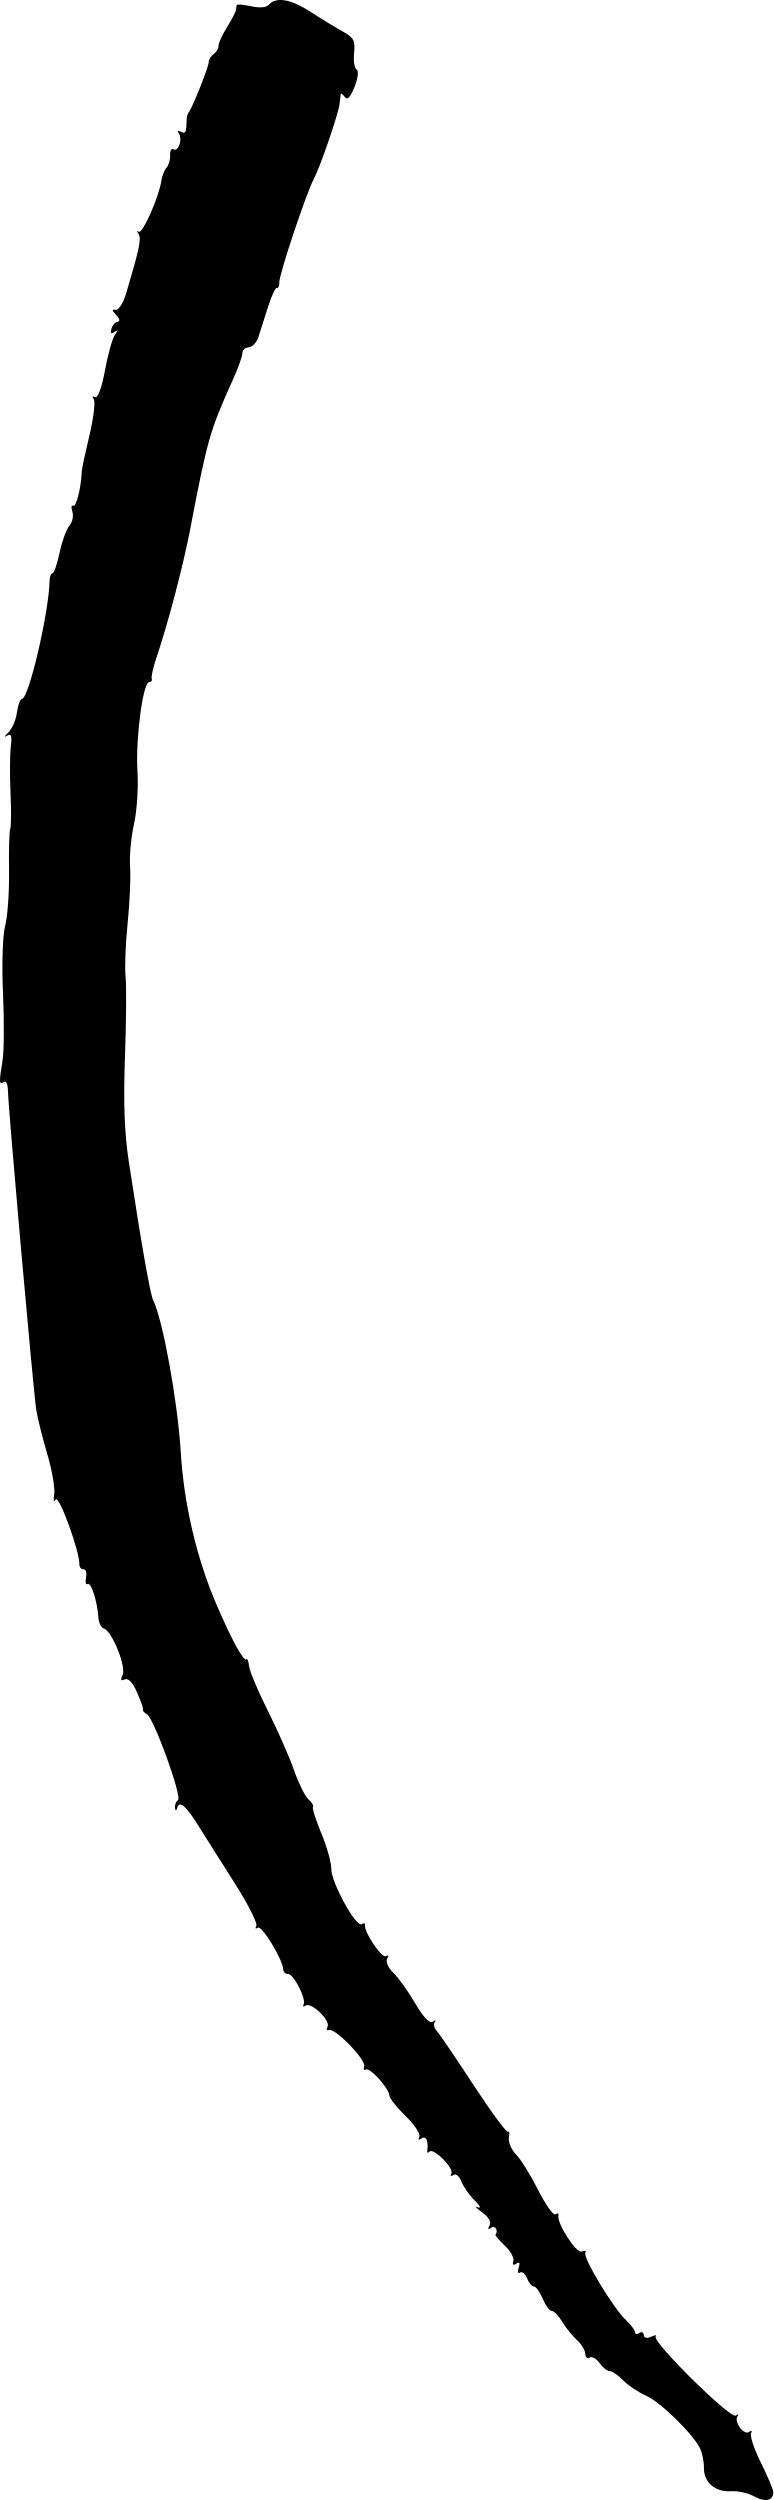
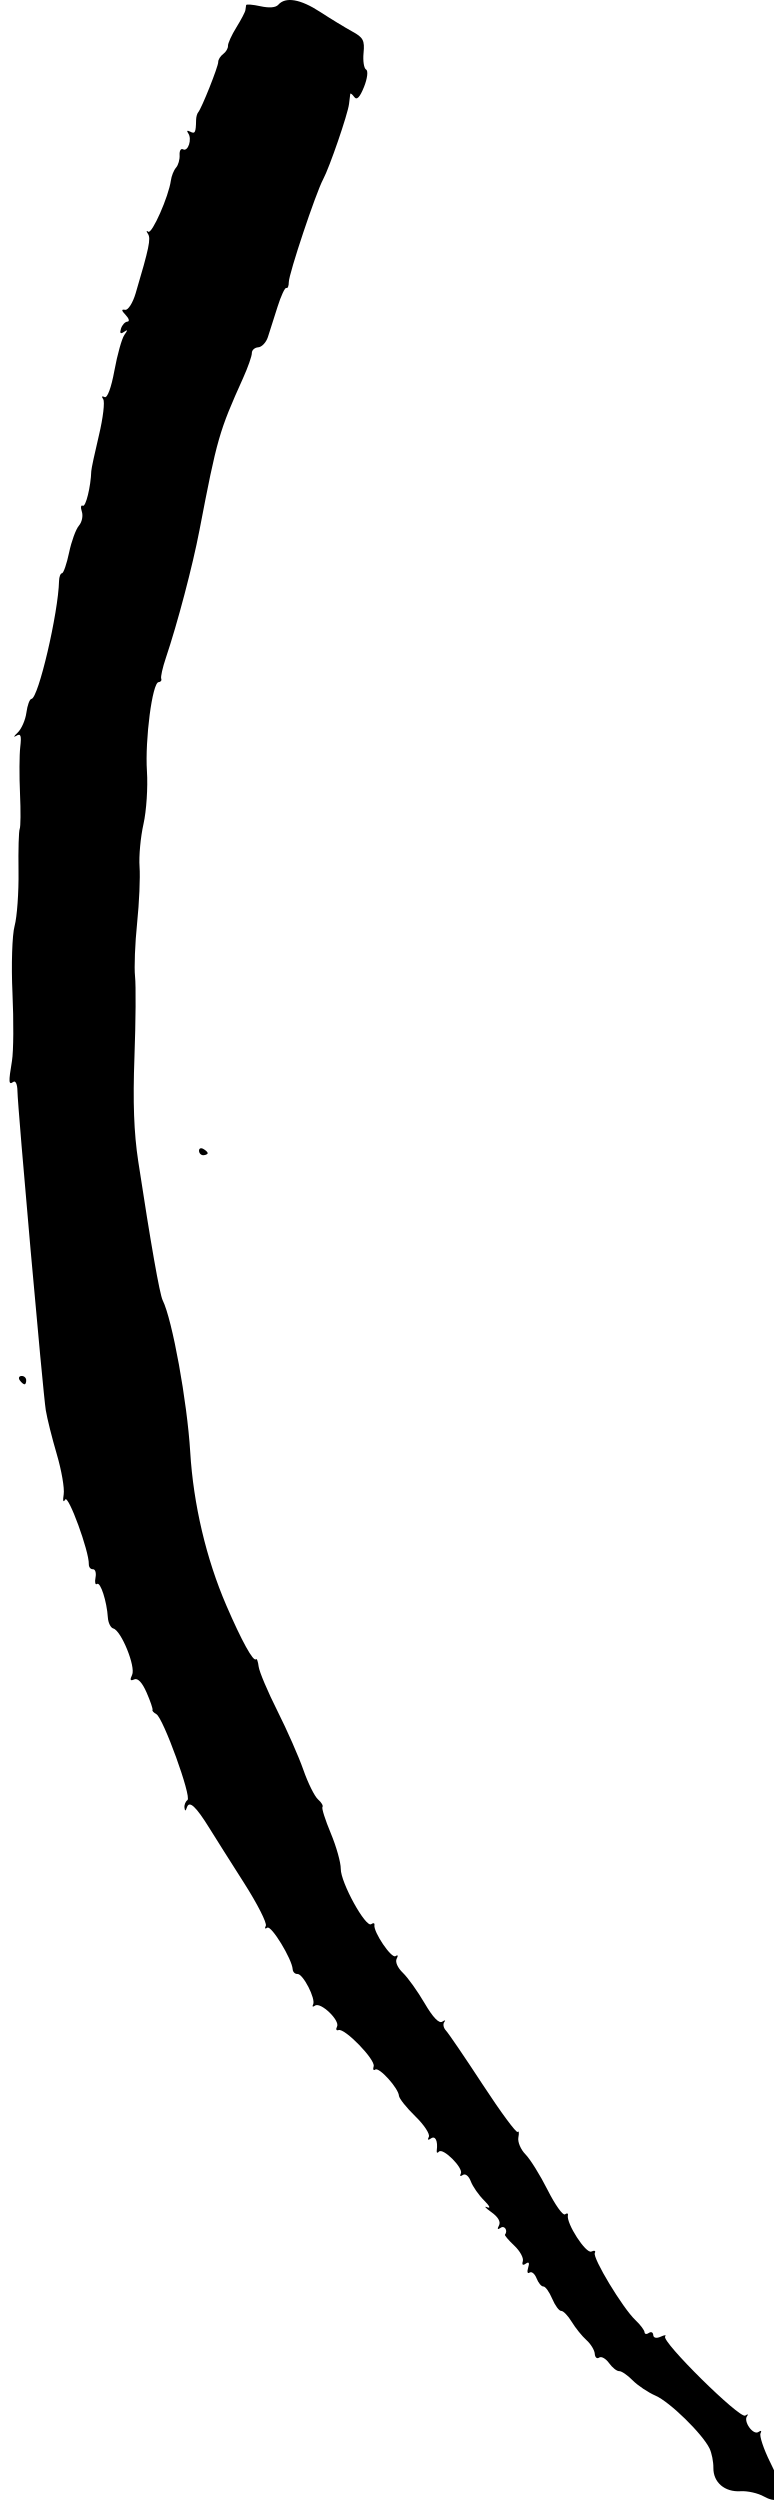
<svg xmlns="http://www.w3.org/2000/svg" width="181.666" height="587.401" id="svg3142" version="1.1">
  <defs id="defs3144" />
-   <path style="fill:#000000" d="m -34.838,325.256 c -0.242,0.016 -0.747,-0.403 -1.121,-0.93 -0.375,-0.527 -0.206,-0.989 0.376,-1.026 0.581,-0.038 1.086,0.381 1.121,0.93 0.035,0.549 -0.133,1.011 -0.376,1.026 z" id="path3034" />
-   <path style="fill:#000000" d="m 7.12,269.932 c -0.571,-0.304 -1.007,-0.077 -0.969,0.505 0.038,0.581 0.517,1.028 1.066,0.992 0.549,-0.036 0.985,-0.263 0.969,-0.505 -0.016,-0.242 -0.495,-0.689 -1.066,-0.992 z" id="path3030" />
-   <path style="fill:#000000" d="m 178.718,578.503 c -1.547,-3.138 -2.558,-6.186 -2.245,-6.774 0.318,-0.598 0.103,-0.737 -0.489,-0.316 -1.235,0.878 -3.646,-2.502 -2.666,-3.738 0.364,-0.46 0.165,-0.508 -0.442,-0.107 -1.266,0.837 -19.805,-17.477 -18.823,-18.594 0.345,-0.393 -0.126,-0.367 -1.046,0.056 -0.993,0.457 -1.704,0.296 -1.749,-0.394 -0.041,-0.64 -0.506,-0.857 -1.033,-0.482 -0.527,0.375 -0.983,0.29 -1.014,-0.187 -0.031,-0.478 -1,-1.759 -2.154,-2.848 -2.961,-2.793 -10.119,-14.642 -9.523,-15.763 0.273,-0.513 -0.094,-0.662 -0.815,-0.33 -1.27,0.584 -5.937,-6.635 -5.511,-8.526 0.104,-0.461 -0.206,-0.557 -0.689,-0.214 -0.483,0.343 -2.313,-2.228 -4.069,-5.714 -1.755,-3.486 -4.104,-7.263 -5.22,-8.393 -1.116,-1.13 -1.863,-2.913 -1.66,-3.961 0.203,-1.048 0.128,-1.631 -0.167,-1.296 -0.295,0.335 -3.962,-4.628 -8.149,-11.031 -4.187,-6.402 -8.099,-12.155 -8.693,-12.783 -0.594,-0.628 -0.77,-1.531 -0.393,-2.006 0.378,-0.475 0.162,-0.516 -0.48,-0.09 -0.761,0.505 -2.205,-1.003 -4.148,-4.331 -1.64,-2.808 -3.94,-6.024 -5.112,-7.148 -1.234,-1.183 -1.845,-2.579 -1.452,-3.318 0.395,-0.742 0.282,-0.993 -0.27,-0.601 -0.937,0.666 -5.25,-5.705 -4.958,-7.322 0.083,-0.46 -0.257,-0.546 -0.755,-0.191 -1.292,0.919 -7.191,-9.804 -7.154,-13.004 0.017,-1.47 -1.039,-5.233 -2.347,-8.361 -1.308,-3.129 -2.187,-5.906 -1.953,-6.172 0.234,-0.266 -0.236,-1.064 -1.043,-1.773 -0.807,-0.709 -2.354,-3.825 -3.437,-6.924 -1.083,-3.099 -3.834,-9.346 -6.114,-13.884 -2.28,-4.537 -4.26,-9.219 -4.4,-10.404 -0.14,-1.185 -0.424,-1.963 -0.63,-1.728 -0.611,0.695 -3.374,-4.32 -6.966,-12.645 -4.721,-10.941 -7.741,-23.771 -8.48,-36.028 -0.714,-11.84 -4.22,-31.155 -6.472,-35.657 -0.706,-1.411 -2.791,-13.27 -5.749,-32.697 -1.015,-6.664 -1.274,-13.843 -0.885,-24.494 0.303,-8.287 0.366,-16.791 0.14,-18.899 -0.226,-2.108 -0.006,-7.759 0.488,-12.558 0.494,-4.799 0.751,-10.745 0.571,-13.214 -0.18,-2.469 0.236,-6.99 0.925,-10.049 0.689,-3.058 1.054,-8.63 0.812,-12.381 -0.482,-7.45 1.267,-20.855 2.734,-20.95 0.505,-0.033 0.783,-0.398 0.619,-0.812 -0.165,-0.414 0.318,-2.587 1.073,-4.829 2.759,-8.198 6.299,-21.64 7.913,-30.053 4.151,-21.627 4.608,-23.221 10.242,-35.735 1.15,-2.555 2.081,-5.208 2.069,-5.896 -0.012,-0.688 0.661,-1.295 1.496,-1.349 0.835,-0.054 1.857,-1.135 2.27,-2.401 0.413,-1.267 1.428,-4.452 2.255,-7.078 0.827,-2.626 1.763,-4.636 2.082,-4.467 0.318,0.169 0.579,-0.448 0.579,-1.372 4.8e-4,-1.952 6.356,-20.985 8.071,-24.171 1.486,-2.761 5.778,-15.239 6.077,-17.67 0.126,-1.02 0.255,-2.082 0.288,-2.36 0.033,-0.278 0.454,0.036 0.936,0.696 0.606,0.83 1.317,0.099 2.303,-2.366 0.784,-1.962 1.006,-3.791 0.492,-4.064 -0.514,-0.273 -0.786,-2.032 -0.604,-3.909 0.285,-2.95 -0.073,-3.632 -2.646,-5.037 -1.637,-0.894 -5.044,-2.972 -7.573,-4.619 -4.63,-3.016 -8.118,-3.607 -9.824,-1.664 -0.589,0.671 -2.107,0.794 -4.187,0.341 -1.794,-0.391 -3.306,-0.515 -3.359,-0.274 -0.053,0.241 -0.132,0.778 -0.175,1.194 -0.043,0.416 -0.996,2.238 -2.118,4.05 -1.122,1.811 -2.01,3.763 -1.973,4.337 0.037,0.574 -0.471,1.439 -1.128,1.922 -0.658,0.483 -1.183,1.329 -1.167,1.879 0.03,1.043 -3.896,10.901 -4.711,11.829 -0.257,0.292 -0.475,1.095 -0.486,1.785 -0.045,2.954 -0.245,3.353 -1.38,2.749 -0.706,-0.376 -0.9,-0.219 -0.473,0.382 0.958,1.348 -0.024,4.399 -1.213,3.766 -0.511,-0.272 -0.875,0.34 -0.809,1.361 0.066,1.02 -0.31,2.344 -0.835,2.942 -0.525,0.598 -1.073,1.964 -1.218,3.035 -0.502,3.724 -4.467,12.697 -5.314,12.025 -0.469,-0.372 -0.499,-0.145 -0.068,0.505 0.729,1.098 0.272,3.302 -2.899,13.986 -0.667,2.248 -1.773,3.985 -2.458,3.86 -0.94,-0.171 -0.905,0.133 0.145,1.243 0.778,0.824 0.944,1.499 0.376,1.535 -0.557,0.036 -1.236,0.78 -1.507,1.653 -0.336,1.078 -0.113,1.323 0.694,0.765 0.925,-0.64 0.948,-0.483 0.104,0.712 -0.596,0.844 -1.647,4.6 -2.334,8.346 -0.755,4.113 -1.676,6.585 -2.326,6.239 -0.611,-0.325 -0.746,-0.109 -0.311,0.502 0.42,0.591 -0.031,4.41 -1.003,8.487 -0.972,4.077 -1.782,7.864 -1.799,8.416 -0.115,3.661 -1.301,8.503 -1.992,8.135 -0.455,-0.242 -0.556,0.378 -0.224,1.377 0.332,0.999 0.021,2.486 -0.689,3.303 -0.711,0.817 -1.748,3.657 -2.305,6.311 -0.557,2.654 -1.308,4.844 -1.667,4.868 -0.36,0.023 -0.672,0.833 -0.694,1.799 -0.171,7.536 -4.868,27.622 -6.483,27.726 -0.421,0.027 -0.956,1.479 -1.189,3.226 -0.233,1.747 -1.167,3.87 -2.075,4.718 -0.908,0.848 -1.048,1.179 -0.311,0.735 1.065,-0.641 1.258,-0.104 0.943,2.62 -0.218,1.885 -0.244,6.8 -0.059,10.921 0.185,4.122 0.153,7.863 -0.071,8.315 -0.224,0.451 -0.35,4.907 -0.28,9.901 0.07,4.994 -0.344,10.803 -0.92,12.909 -0.576,2.106 -0.802,9.193 -0.501,15.751 0.301,6.557 0.251,13.724 -0.112,15.925 -0.845,5.128 -0.804,5.763 0.32,4.964 0.517,-0.367 0.939,0.571 0.96,2.133 0.055,4.014 5.992,70.875 6.661,75.012 0.309,1.909 1.474,6.569 2.589,10.355 1.115,3.786 1.843,8.023 1.618,9.415 -0.249,1.541 -0.111,2.019 0.353,1.22 0.727,-1.25 5.648,12.211 5.551,15.183 -0.022,0.69 0.411,1.226 0.962,1.19 0.552,-0.036 0.827,0.849 0.61,1.966 -0.216,1.117 -0.055,1.79 0.359,1.496 0.8,-0.569 2.296,4.066 2.542,7.876 0.081,1.258 0.659,2.421 1.284,2.586 1.866,0.491 5.316,9.008 4.414,10.896 -0.576,1.206 -0.439,1.497 0.502,1.065 0.827,-0.38 1.875,0.734 2.901,3.085 0.884,2.024 1.51,3.862 1.391,4.083 -0.118,0.222 0.287,0.67 0.901,0.997 1.606,0.855 8.347,19.457 7.316,20.19 -0.475,0.338 -0.794,1.147 -0.708,1.798 0.113,0.862 0.27,0.839 0.576,-0.087 0.556,-1.681 2.116,-0.236 5.299,4.909 1.311,2.12 4.96,7.893 8.107,12.829 3.148,4.936 5.455,9.479 5.127,10.095 -0.328,0.616 -0.167,0.815 0.357,0.443 0.917,-0.652 5.801,7.35 5.957,9.761 0.042,0.648 0.547,1.147 1.122,1.11 1.305,-0.084 4.365,5.882 3.678,7.172 -0.278,0.522 -0.07,0.64 0.462,0.262 1.303,-0.926 5.926,3.502 5.16,4.943 -0.334,0.627 -0.173,0.988 0.358,0.803 1.456,-0.51 8.718,6.985 8.248,8.513 -0.225,0.732 -0.052,1.077 0.385,0.766 0.905,-0.644 5.441,4.379 5.556,6.151 0.042,0.642 1.776,2.821 3.855,4.842 2.078,2.022 3.502,4.196 3.164,4.832 -0.373,0.701 -0.18,0.847 0.491,0.369 1.044,-0.742 1.68,0.565 1.375,2.822 -0.075,0.556 0.152,0.682 0.506,0.28 0.919,-1.046 5.831,3.864 5.148,5.147 -0.314,0.59 -0.104,0.737 0.469,0.33 0.584,-0.415 1.401,0.231 1.869,1.478 0.457,1.218 1.86,3.236 3.118,4.484 1.314,1.304 1.629,1.992 0.741,1.619 -0.85,-0.357 -0.414,0.156 0.97,1.141 1.609,1.146 2.258,2.274 1.801,3.132 -0.469,0.881 -0.334,1.071 0.393,0.554 0.922,-0.655 1.759,0.683 1.011,1.616 -0.128,0.159 0.86,1.319 2.196,2.579 1.335,1.259 2.236,2.905 2.002,3.657 -0.263,0.846 -0.003,1.067 0.684,0.578 0.748,-0.532 0.932,-0.217 0.564,0.966 -0.301,0.967 -0.152,1.475 0.332,1.131 0.483,-0.343 1.224,0.262 1.646,1.345 0.422,1.083 1.143,1.945 1.601,1.915 0.458,-0.03 1.39,1.263 2.07,2.872 0.68,1.609 1.634,2.901 2.118,2.869 0.485,-0.031 1.597,1.123 2.473,2.565 0.875,1.442 2.429,3.371 3.453,4.286 1.024,0.915 1.907,2.364 1.962,3.22 0.055,0.856 0.518,1.259 1.027,0.897 0.51,-0.362 1.558,0.22 2.329,1.293 0.771,1.074 1.841,1.924 2.378,1.889 0.537,-0.035 1.956,0.934 3.155,2.153 1.199,1.219 3.629,2.848 5.4,3.619 3.329,1.451 11.026,8.976 12.678,12.395 0.516,1.069 0.923,3.125 0.903,4.568 -0.046,3.4 2.662,5.723 6.392,5.482 1.627,-0.105 4.091,0.451 5.476,1.235 2.585,1.465 4.61,0.921 4.399,-1.182 -0.065,-0.652 -1.385,-3.753 -2.933,-6.891 z" id="path3050" />
+   <path style="fill:#000000" d="m 5.774,325.256 c -0.242,0.016 -0.747,-0.403 -1.121,-0.93 -0.375,-0.527 -0.206,-0.989 0.376,-1.026 0.581,-0.038 1.086,0.381 1.121,0.93 0.035,0.549 -0.133,1.011 -0.376,1.026 z" id="path3034" />
+   <path style="fill:#000000" d="m 47.732,269.932 c -0.571,-0.304 -1.007,-0.077 -0.969,0.505 0.038,0.581 0.517,1.028 1.066,0.992 0.549,-0.036 0.985,-0.263 0.969,-0.505 -0.016,-0.242 -0.495,-0.689 -1.066,-0.992 z" id="path3030" />
+   <path style="fill:#000000" d="m 180.945,578.503 c -1.547,-3.138 -2.558,-6.186 -2.245,-6.774 0.318,-0.598 0.103,-0.737 -0.489,-0.316 -1.235,0.878 -3.646,-2.502 -2.666,-3.738 0.364,-0.46 0.165,-0.508 -0.442,-0.107 -1.266,0.837 -19.805,-17.477 -18.823,-18.594 0.345,-0.393 -0.126,-0.367 -1.046,0.056 -0.993,0.457 -1.704,0.296 -1.749,-0.394 -0.041,-0.64 -0.506,-0.857 -1.033,-0.482 -0.527,0.375 -0.983,0.29 -1.014,-0.187 -0.031,-0.478 -1,-1.759 -2.154,-2.848 -2.961,-2.793 -10.119,-14.642 -9.523,-15.763 0.273,-0.513 -0.094,-0.662 -0.815,-0.33 -1.27,0.584 -5.937,-6.635 -5.511,-8.526 0.104,-0.461 -0.206,-0.557 -0.689,-0.214 -0.483,0.343 -2.313,-2.228 -4.069,-5.714 -1.755,-3.486 -4.104,-7.263 -5.22,-8.393 -1.116,-1.13 -1.863,-2.913 -1.66,-3.961 0.203,-1.048 0.128,-1.631 -0.167,-1.296 -0.295,0.335 -3.962,-4.628 -8.149,-11.031 -4.187,-6.402 -8.099,-12.155 -8.693,-12.783 -0.594,-0.628 -0.77,-1.531 -0.393,-2.006 0.378,-0.475 0.162,-0.516 -0.48,-0.09 -0.761,0.505 -2.205,-1.003 -4.148,-4.331 -1.64,-2.808 -3.94,-6.024 -5.112,-7.148 -1.234,-1.183 -1.845,-2.579 -1.452,-3.318 0.395,-0.742 0.282,-0.993 -0.27,-0.601 -0.937,0.666 -5.25,-5.705 -4.958,-7.322 0.083,-0.46 -0.257,-0.546 -0.755,-0.191 -1.292,0.919 -7.191,-9.804 -7.154,-13.004 0.017,-1.47 -1.039,-5.233 -2.347,-8.361 -1.308,-3.129 -2.187,-5.906 -1.953,-6.172 0.234,-0.266 -0.236,-1.064 -1.043,-1.773 -0.807,-0.709 -2.354,-3.825 -3.437,-6.924 -1.083,-3.099 -3.834,-9.346 -6.114,-13.884 -2.28,-4.537 -4.26,-9.219 -4.4,-10.404 -0.14,-1.185 -0.424,-1.963 -0.63,-1.728 -0.611,0.695 -3.374,-4.32 -6.966,-12.645 -4.721,-10.941 -7.741,-23.771 -8.48,-36.028 -0.714,-11.84 -4.22,-31.155 -6.472,-35.657 -0.706,-1.411 -2.791,-13.27 -5.749,-32.697 -1.015,-6.664 -1.274,-13.843 -0.885,-24.494 0.303,-8.287 0.366,-16.791 0.14,-18.899 -0.226,-2.108 -0.006,-7.759 0.488,-12.558 0.494,-4.799 0.751,-10.745 0.571,-13.214 -0.18,-2.469 0.236,-6.99 0.925,-10.049 0.689,-3.058 1.054,-8.63 0.812,-12.381 -0.482,-7.45 1.267,-20.855 2.734,-20.95 0.505,-0.033 0.783,-0.398 0.619,-0.812 -0.165,-0.414 0.318,-2.587 1.073,-4.829 2.759,-8.198 6.299,-21.64 7.913,-30.053 4.151,-21.627 4.608,-23.221 10.242,-35.735 1.15,-2.555 2.081,-5.208 2.069,-5.896 -0.012,-0.688 0.661,-1.295 1.496,-1.349 0.835,-0.054 1.857,-1.135 2.27,-2.401 0.413,-1.267 1.428,-4.452 2.255,-7.078 0.827,-2.626 1.763,-4.636 2.082,-4.467 0.318,0.169 0.579,-0.448 0.579,-1.372 4.8e-4,-1.952 6.356,-20.985 8.071,-24.171 1.486,-2.761 5.778,-15.239 6.077,-17.67 0.126,-1.02 0.255,-2.082 0.288,-2.36 0.033,-0.278 0.454,0.036 0.936,0.696 0.606,0.83 1.317,0.099 2.303,-2.366 0.784,-1.962 1.006,-3.791 0.492,-4.064 -0.514,-0.273 -0.786,-2.032 -0.604,-3.909 0.285,-2.95 -0.073,-3.632 -2.646,-5.037 -1.637,-0.894 -5.044,-2.972 -7.573,-4.619 -4.63,-3.016 -8.118,-3.607 -9.824,-1.664 -0.589,0.671 -2.107,0.794 -4.187,0.341 -1.794,-0.391 -3.306,-0.515 -3.359,-0.274 -0.053,0.241 -0.132,0.778 -0.175,1.194 -0.043,0.416 -0.996,2.238 -2.118,4.05 -1.122,1.811 -2.01,3.763 -1.973,4.337 0.037,0.574 -0.471,1.439 -1.128,1.922 -0.658,0.483 -1.183,1.329 -1.167,1.879 0.03,1.043 -3.896,10.901 -4.711,11.829 -0.257,0.292 -0.475,1.095 -0.486,1.785 -0.045,2.954 -0.245,3.353 -1.38,2.749 -0.706,-0.376 -0.9,-0.219 -0.473,0.382 0.958,1.348 -0.024,4.399 -1.213,3.766 -0.511,-0.272 -0.875,0.34 -0.809,1.361 0.066,1.02 -0.31,2.344 -0.835,2.942 -0.525,0.598 -1.073,1.964 -1.218,3.035 -0.502,3.724 -4.467,12.697 -5.314,12.025 -0.469,-0.372 -0.499,-0.145 -0.068,0.505 0.729,1.098 0.272,3.302 -2.899,13.986 -0.667,2.248 -1.773,3.985 -2.458,3.86 -0.94,-0.171 -0.905,0.133 0.145,1.243 0.778,0.824 0.944,1.499 0.376,1.535 -0.557,0.036 -1.236,0.78 -1.507,1.653 -0.336,1.078 -0.113,1.323 0.694,0.765 0.925,-0.64 0.948,-0.483 0.104,0.712 -0.596,0.844 -1.647,4.6 -2.334,8.346 -0.755,4.113 -1.676,6.585 -2.326,6.239 -0.611,-0.325 -0.746,-0.109 -0.311,0.502 0.42,0.591 -0.031,4.41 -1.003,8.487 -0.972,4.077 -1.782,7.864 -1.799,8.416 -0.115,3.661 -1.301,8.503 -1.992,8.135 -0.455,-0.242 -0.556,0.378 -0.224,1.377 0.332,0.999 0.021,2.486 -0.689,3.303 -0.711,0.817 -1.748,3.657 -2.305,6.311 -0.557,2.654 -1.308,4.844 -1.667,4.868 -0.36,0.023 -0.672,0.833 -0.694,1.799 -0.171,7.536 -4.868,27.622 -6.483,27.726 -0.421,0.027 -0.956,1.479 -1.189,3.226 -0.233,1.747 -1.167,3.87 -2.075,4.718 -0.908,0.848 -1.048,1.179 -0.311,0.735 1.065,-0.641 1.258,-0.104 0.943,2.62 -0.218,1.885 -0.244,6.8 -0.059,10.921 0.185,4.122 0.153,7.863 -0.071,8.315 -0.224,0.451 -0.35,4.907 -0.28,9.901 0.07,4.994 -0.344,10.803 -0.92,12.909 -0.576,2.106 -0.802,9.193 -0.501,15.751 0.301,6.557 0.251,13.724 -0.112,15.925 -0.845,5.128 -0.804,5.763 0.32,4.964 0.517,-0.367 0.939,0.571 0.96,2.133 0.055,4.014 5.992,70.875 6.661,75.012 0.309,1.909 1.474,6.569 2.589,10.355 1.115,3.786 1.843,8.023 1.618,9.415 -0.249,1.541 -0.111,2.019 0.353,1.22 0.727,-1.25 5.648,12.211 5.551,15.183 -0.022,0.69 0.411,1.226 0.962,1.19 0.552,-0.036 0.827,0.849 0.61,1.966 -0.216,1.117 -0.055,1.79 0.359,1.496 0.8,-0.569 2.296,4.066 2.542,7.876 0.081,1.258 0.659,2.421 1.284,2.586 1.866,0.491 5.316,9.008 4.414,10.896 -0.576,1.206 -0.439,1.497 0.502,1.065 0.827,-0.38 1.875,0.734 2.901,3.085 0.884,2.024 1.51,3.862 1.391,4.083 -0.118,0.222 0.287,0.67 0.901,0.997 1.606,0.855 8.347,19.457 7.316,20.19 -0.475,0.338 -0.794,1.147 -0.708,1.798 0.113,0.862 0.27,0.839 0.576,-0.087 0.556,-1.681 2.116,-0.236 5.299,4.909 1.311,2.12 4.96,7.893 8.107,12.829 3.148,4.936 5.455,9.479 5.127,10.095 -0.328,0.616 -0.167,0.815 0.357,0.443 0.917,-0.652 5.801,7.35 5.957,9.761 0.042,0.648 0.547,1.147 1.122,1.11 1.305,-0.084 4.365,5.882 3.678,7.172 -0.278,0.522 -0.07,0.64 0.462,0.262 1.303,-0.926 5.926,3.502 5.16,4.943 -0.334,0.627 -0.173,0.988 0.358,0.803 1.456,-0.51 8.718,6.985 8.248,8.513 -0.225,0.732 -0.052,1.077 0.385,0.766 0.905,-0.644 5.441,4.379 5.556,6.151 0.042,0.642 1.776,2.821 3.855,4.842 2.078,2.022 3.502,4.196 3.164,4.832 -0.373,0.701 -0.18,0.847 0.491,0.369 1.044,-0.742 1.68,0.565 1.375,2.822 -0.075,0.556 0.152,0.682 0.506,0.28 0.919,-1.046 5.831,3.864 5.148,5.147 -0.314,0.59 -0.104,0.737 0.469,0.33 0.584,-0.415 1.401,0.231 1.869,1.478 0.457,1.218 1.86,3.236 3.118,4.484 1.314,1.304 1.629,1.992 0.741,1.619 -0.85,-0.357 -0.414,0.156 0.97,1.141 1.609,1.146 2.258,2.274 1.801,3.132 -0.469,0.881 -0.334,1.071 0.393,0.554 0.922,-0.655 1.759,0.683 1.011,1.616 -0.128,0.159 0.86,1.319 2.196,2.579 1.335,1.259 2.236,2.905 2.002,3.657 -0.263,0.846 -0.003,1.067 0.684,0.578 0.748,-0.532 0.932,-0.217 0.564,0.966 -0.301,0.967 -0.152,1.475 0.332,1.131 0.483,-0.343 1.224,0.262 1.646,1.345 0.422,1.083 1.143,1.945 1.601,1.915 0.458,-0.03 1.39,1.263 2.07,2.872 0.68,1.609 1.634,2.901 2.118,2.869 0.485,-0.031 1.597,1.123 2.473,2.565 0.875,1.442 2.429,3.371 3.453,4.286 1.024,0.915 1.907,2.364 1.962,3.22 0.055,0.856 0.518,1.259 1.027,0.897 0.51,-0.362 1.558,0.22 2.329,1.293 0.771,1.074 1.841,1.924 2.378,1.889 0.537,-0.035 1.956,0.934 3.155,2.153 1.199,1.219 3.629,2.848 5.4,3.619 3.329,1.451 11.026,8.976 12.678,12.395 0.516,1.069 0.923,3.125 0.903,4.568 -0.046,3.4 2.662,5.723 6.392,5.482 1.627,-0.105 4.091,0.451 5.476,1.235 2.585,1.465 4.61,0.921 4.399,-1.182 -0.065,-0.652 -1.385,-3.753 -2.933,-6.891 z" id="path3050" />
</svg>
